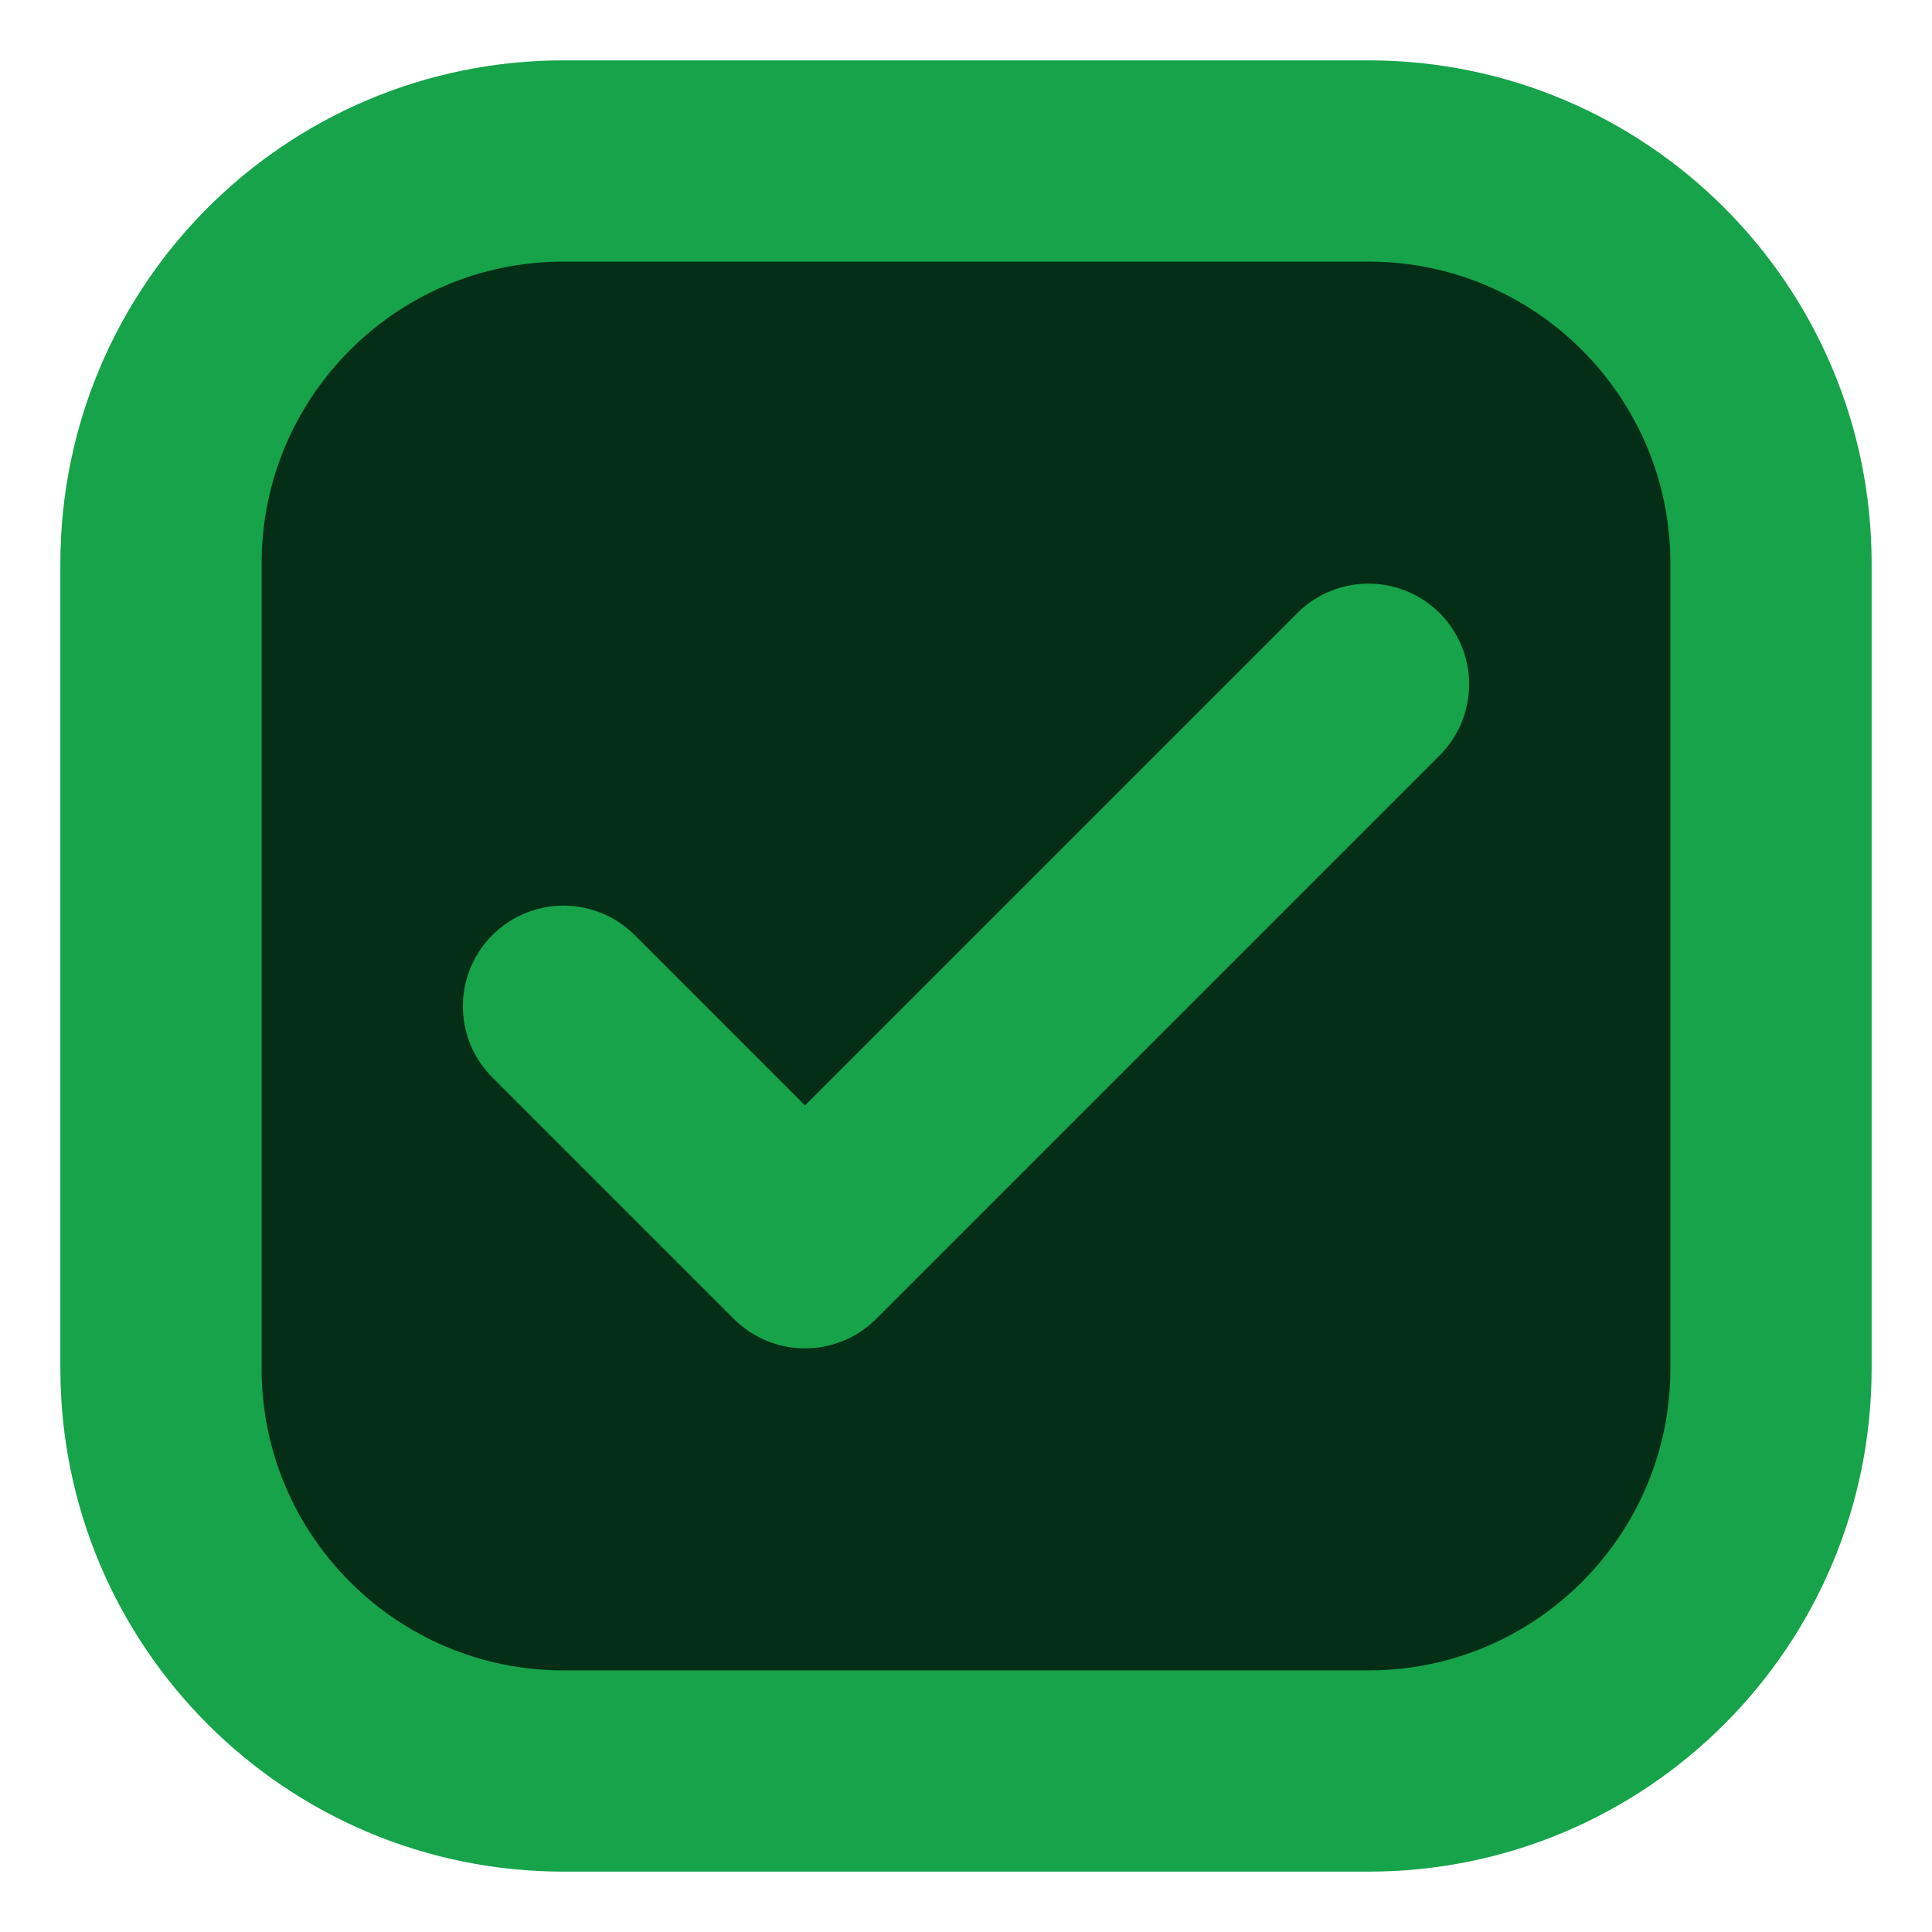
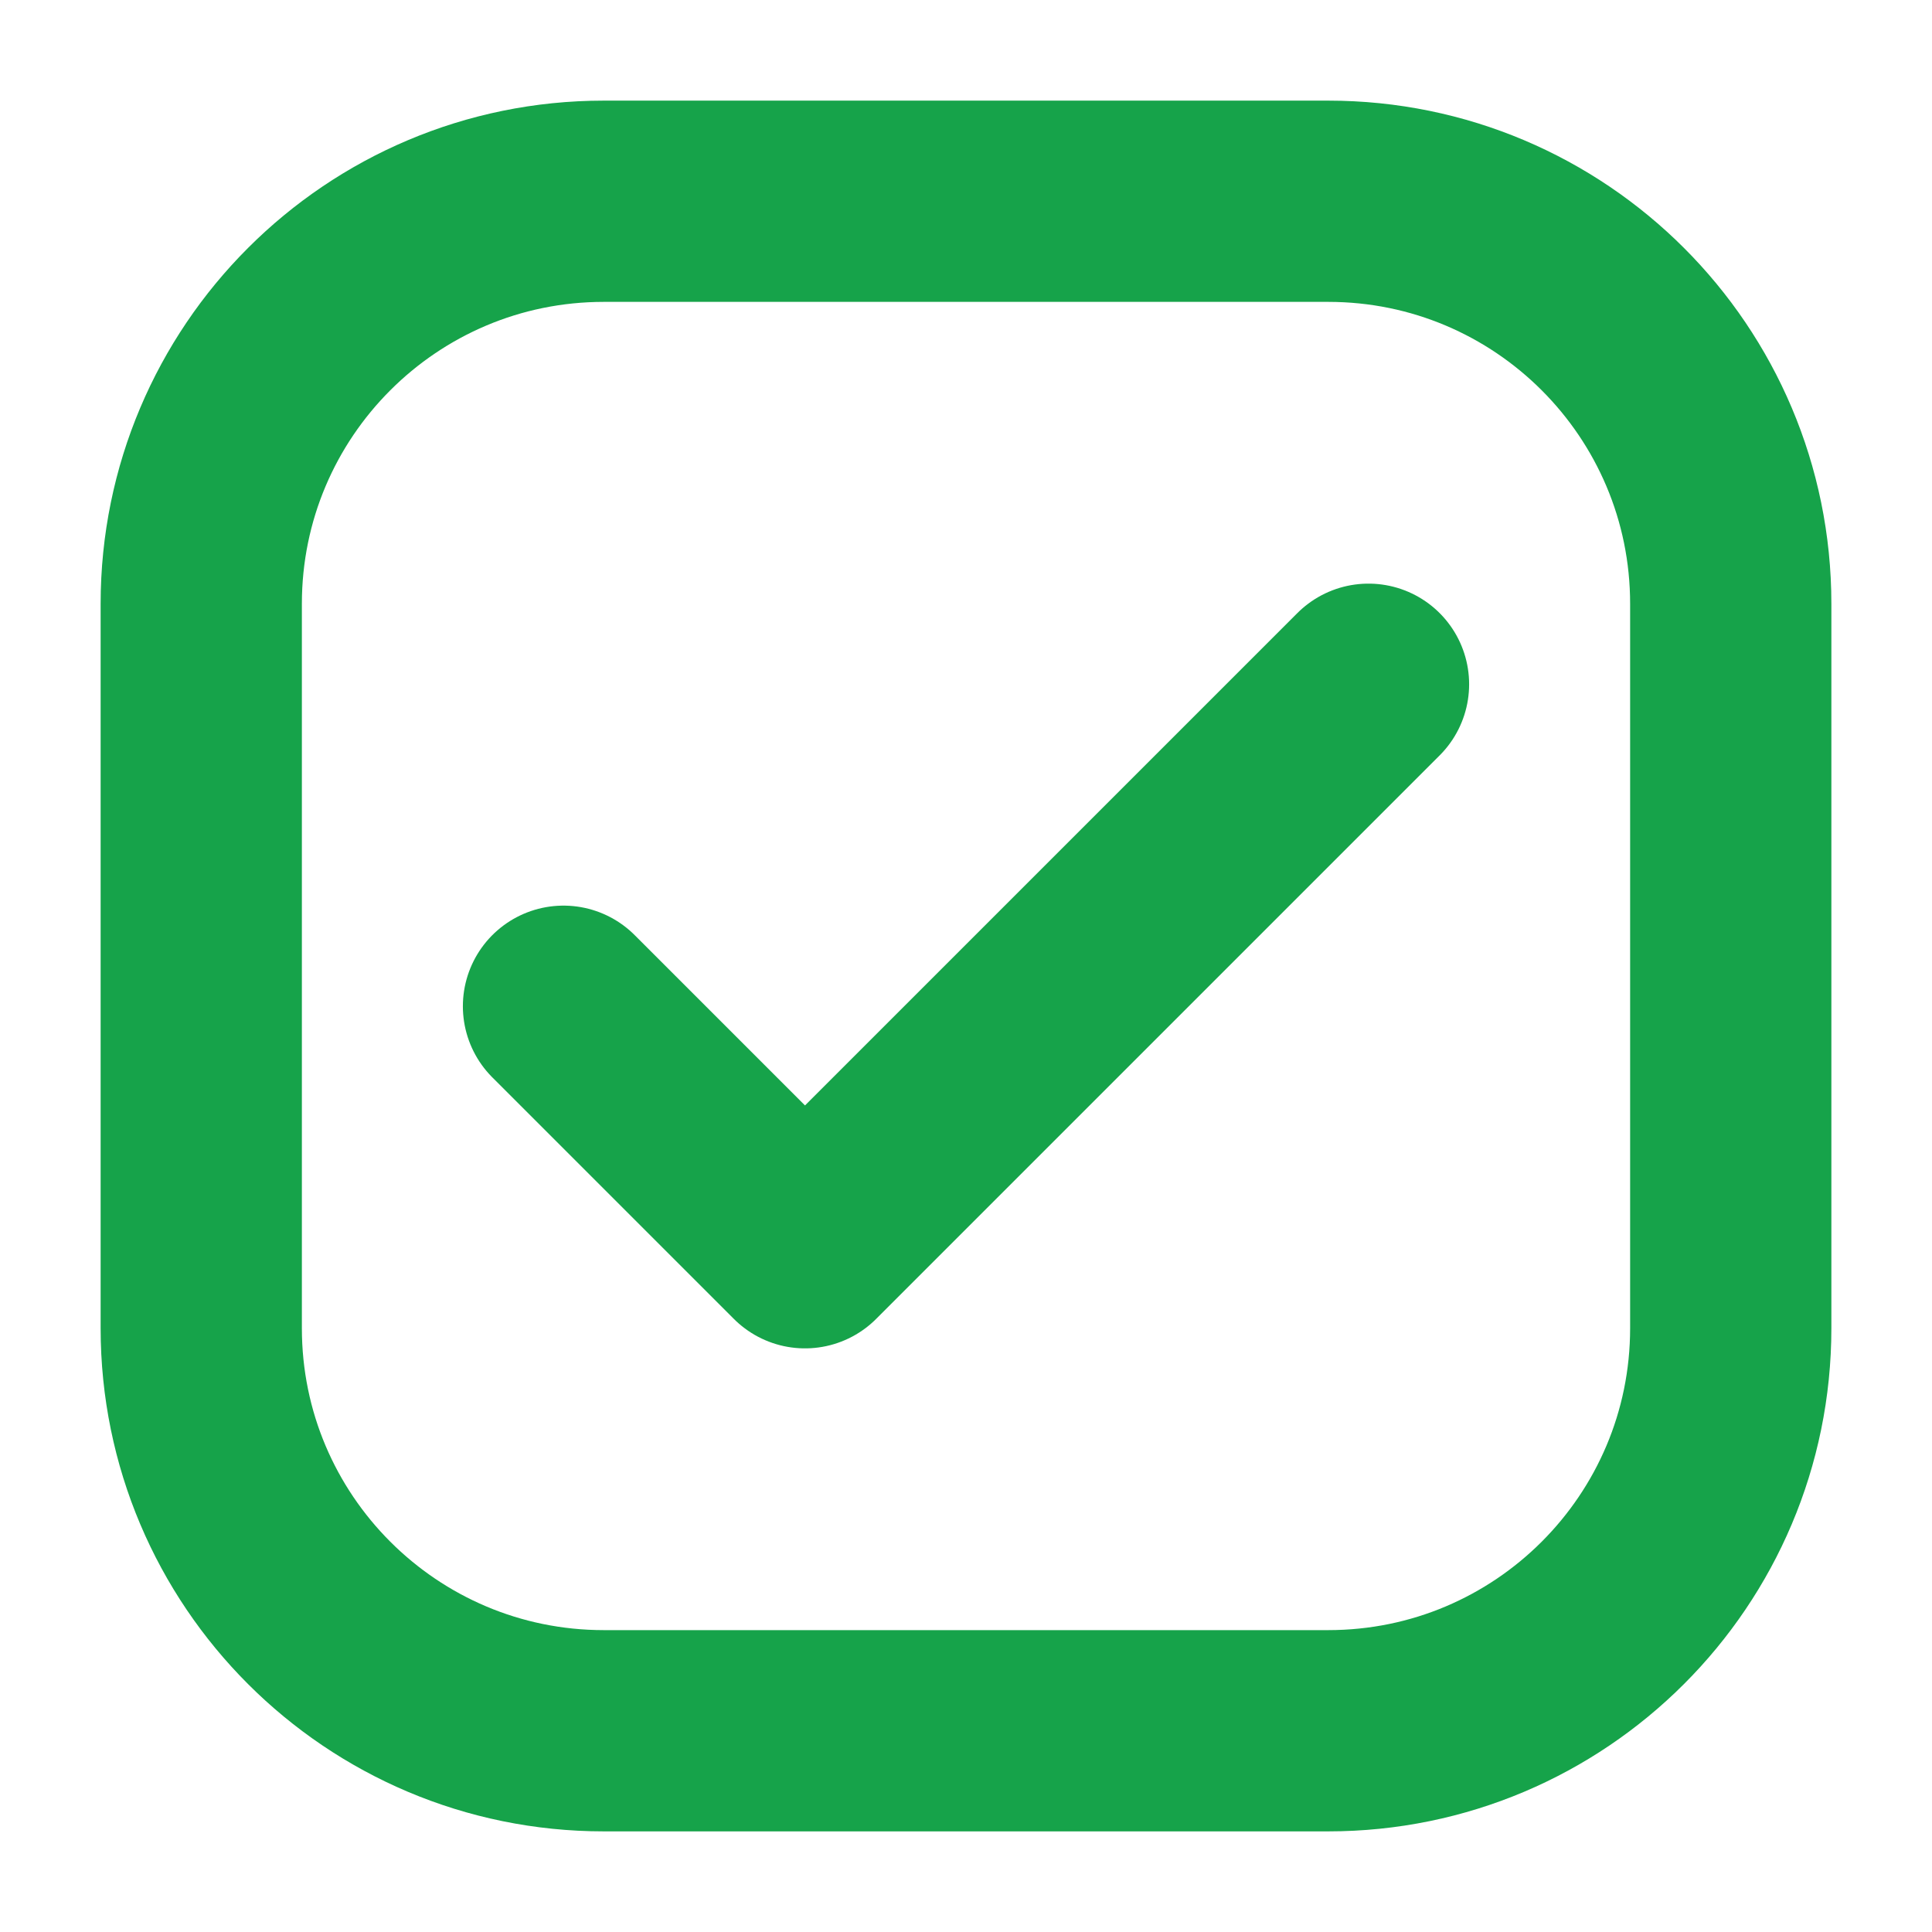
<svg xmlns="http://www.w3.org/2000/svg" viewBox="0 0 24 24" fill="none" stroke="#16a34a" stroke-width="2.5" stroke-linecap="round" stroke-linejoin="round">
-   <rect x="2" y="2" width="20" height="20" rx="5" fill="#052e16" />
+   <rect x="2.5" y="2.5" width="19" height="19" rx="5" fill="none" />
  <path d="M7 12.5l3 3 7-7" />
</svg>
